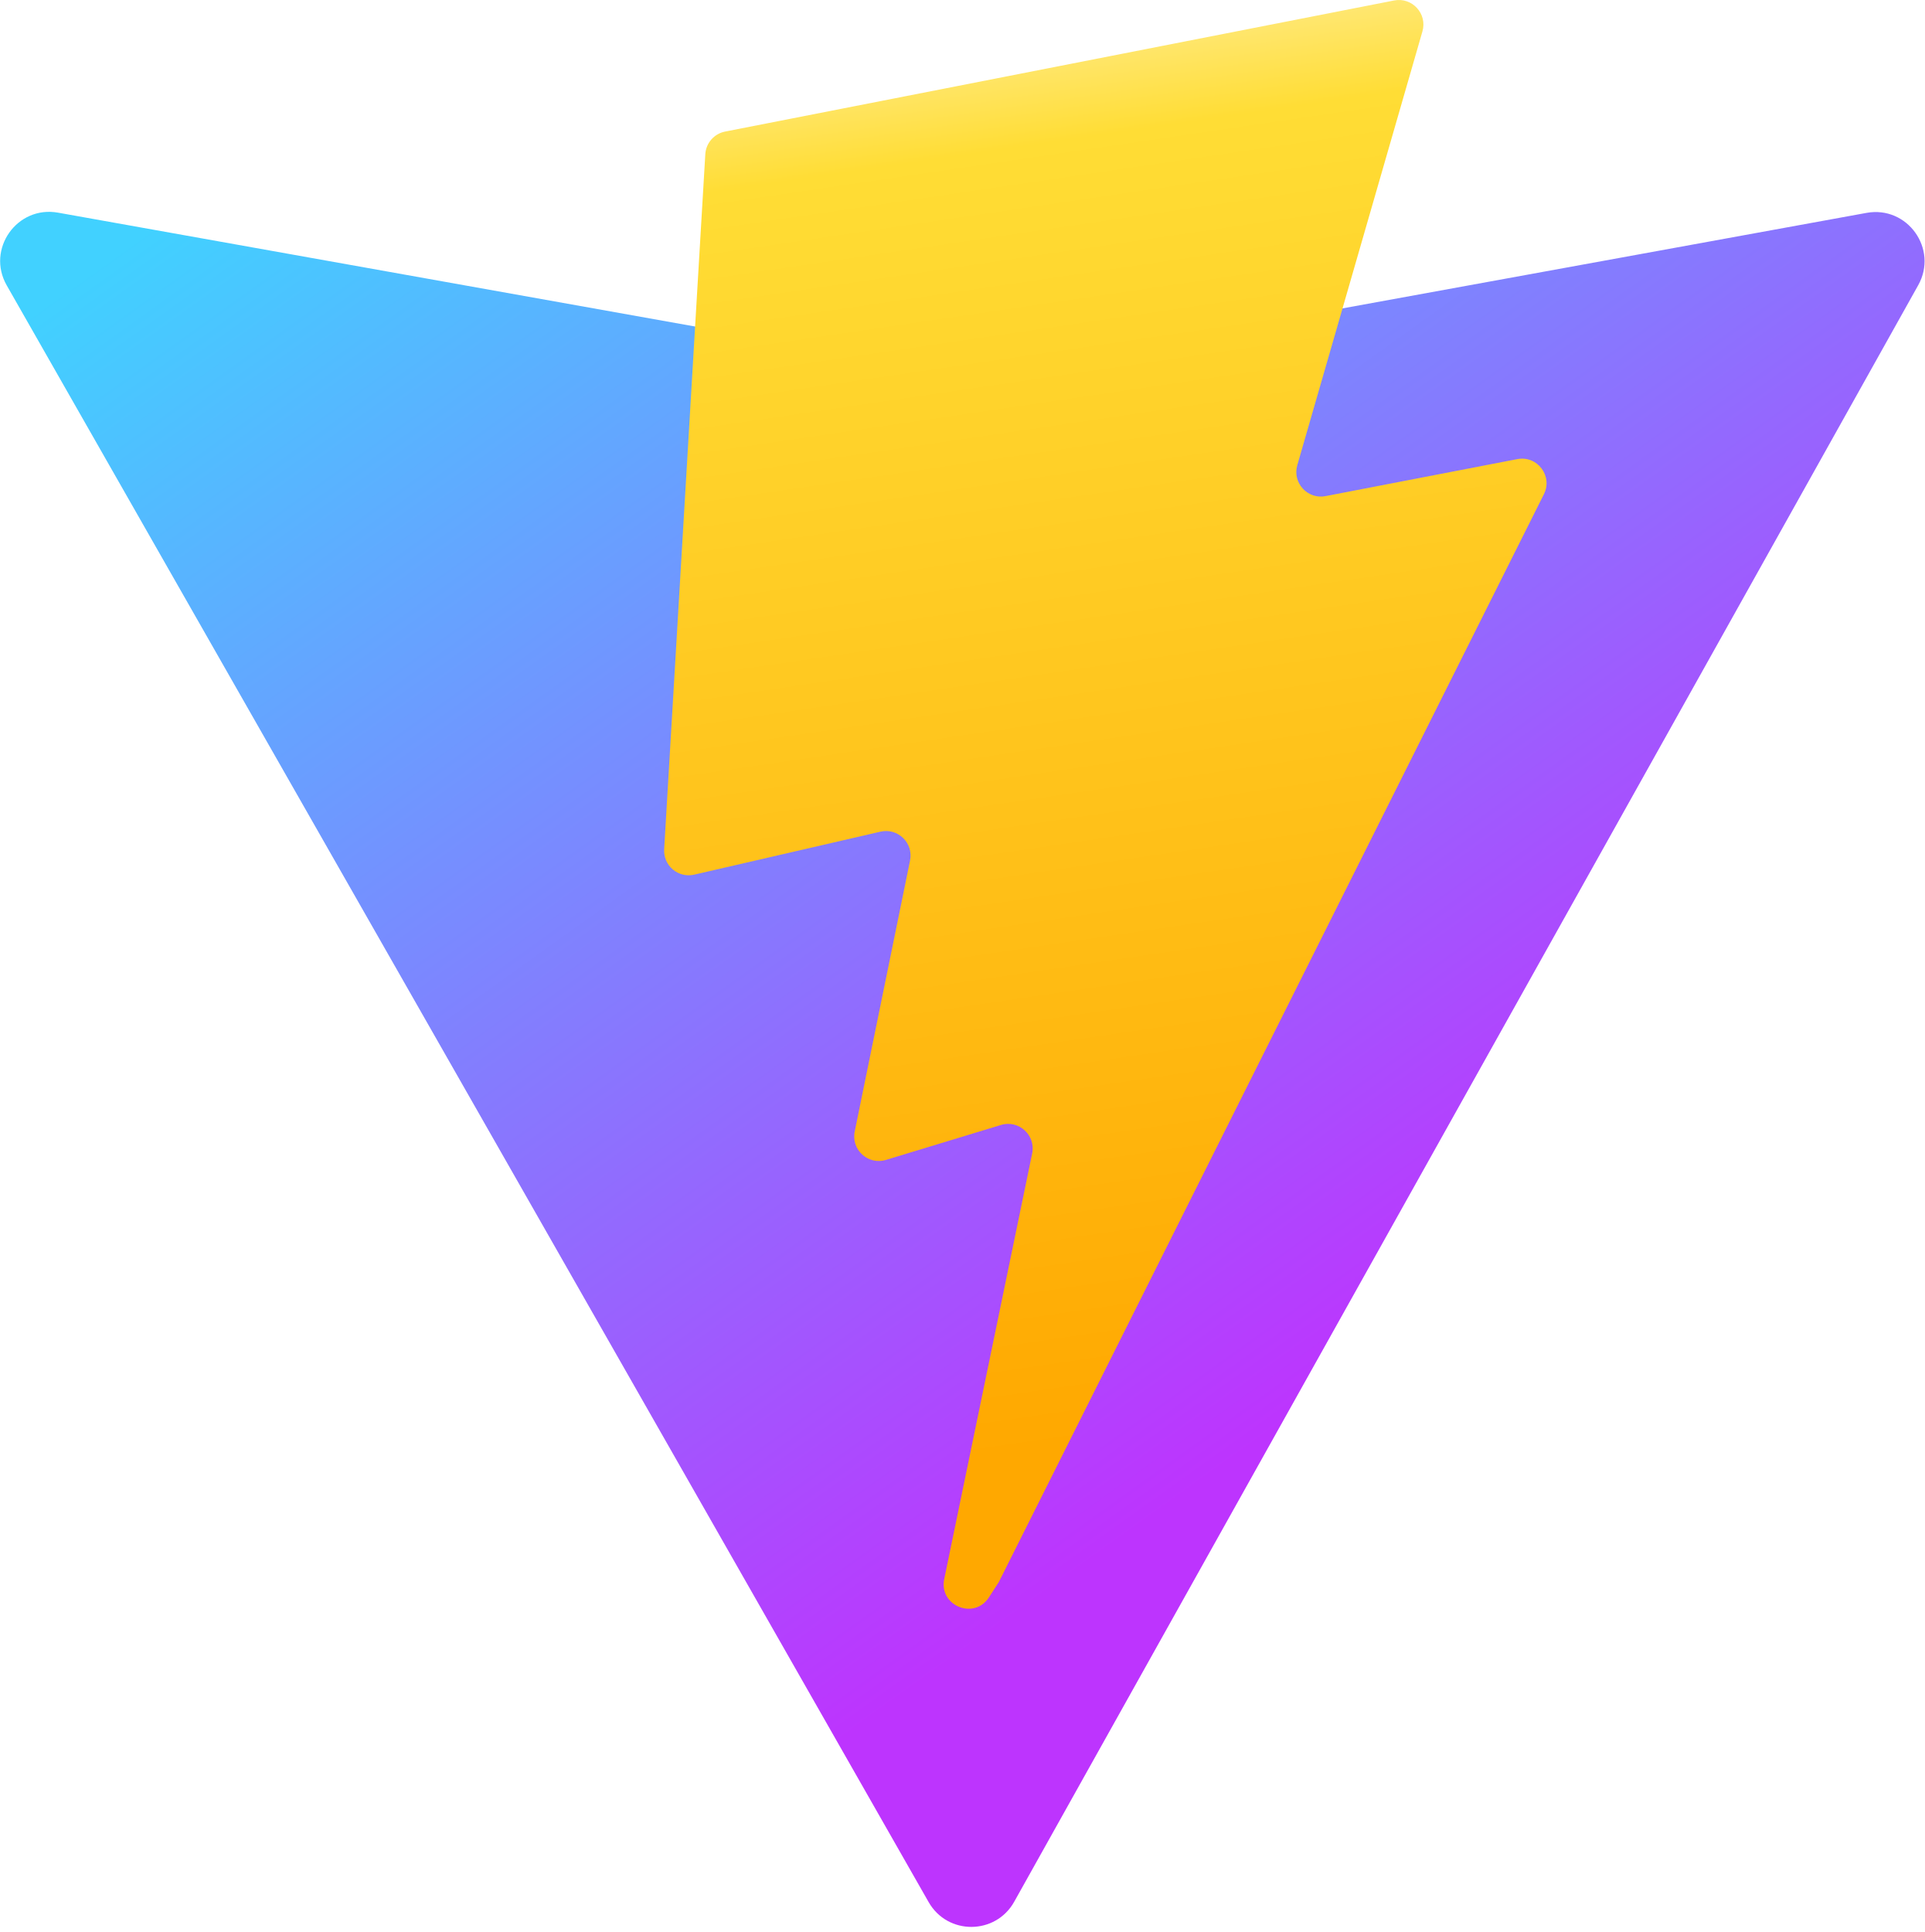
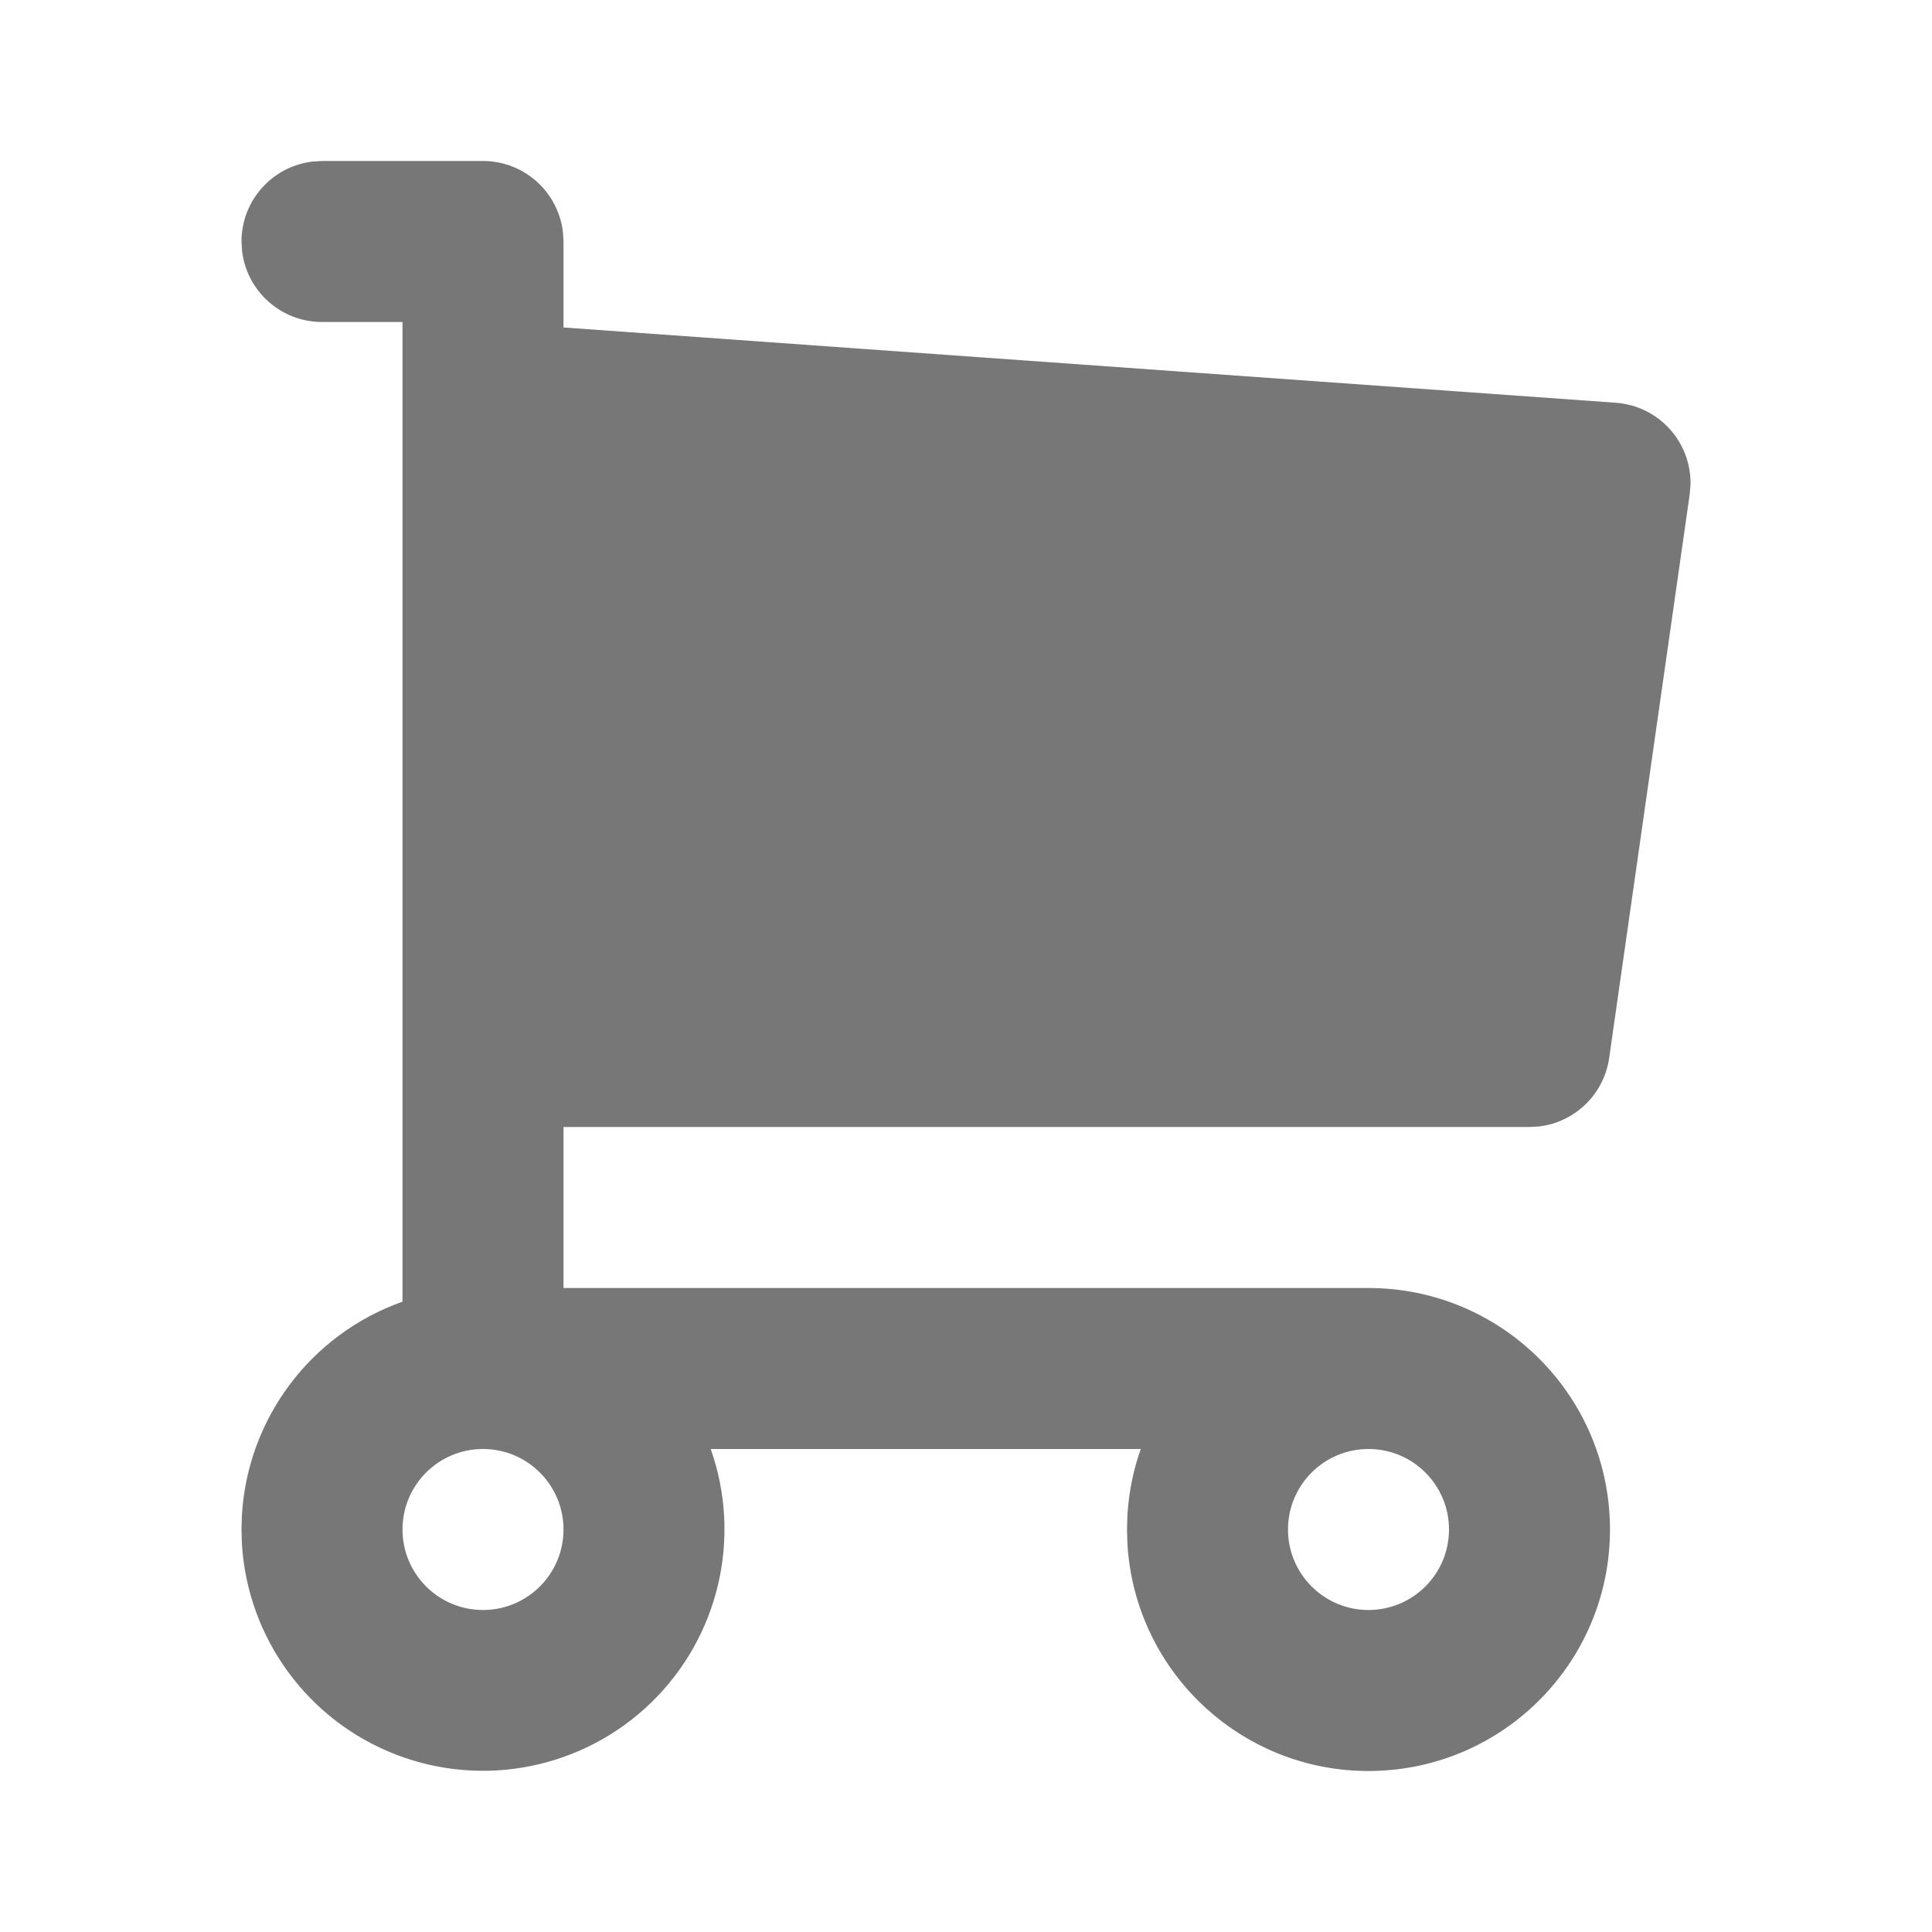
- <svg xmlns="http://www.w3.org/2000/svg" aria-hidden="true" role="img" class="iconify iconify--logos" width="31.88" height="32" preserveAspectRatio="xMidYMid meet" viewBox="0 0 256 257">
-   <defs>
-     <linearGradient id="IconifyId1813088fe1fbc01fb466" x1="-.828%" x2="57.636%" y1="7.652%" y2="78.411%">
-       <stop offset="0%" stop-color="#41D1FF" />
-       <stop offset="100%" stop-color="#BD34FE" />
-     </linearGradient>
-     <linearGradient id="IconifyId1813088fe1fbc01fb467" x1="43.376%" x2="50.316%" y1="2.242%" y2="89.03%">
-       <stop offset="0%" stop-color="#FFEA83" />
-       <stop offset="8.333%" stop-color="#FFDD35" />
-       <stop offset="100%" stop-color="#FFA800" />
-     </linearGradient>
-   </defs>
-   <path fill="url(#IconifyId1813088fe1fbc01fb466)" d="M255.153 37.938L134.897 252.976c-2.483 4.44-8.862 4.466-11.382.048L.875 37.958c-2.746-4.814 1.371-10.646 6.827-9.67l120.385 21.517a6.537 6.537 0 0 0 2.322-.004l117.867-21.483c5.438-.991 9.574 4.796 6.877 9.62Z" />
-   <path fill="url(#IconifyId1813088fe1fbc01fb467)" d="M185.432.063L96.44 17.501a3.268 3.268 0 0 0-2.634 3.014l-5.474 92.456a3.268 3.268 0 0 0 3.997 3.378l24.777-5.718c2.318-.535 4.413 1.507 3.936 3.838l-7.361 36.047c-.495 2.426 1.782 4.5 4.151 3.78l15.304-4.649c2.372-.72 4.652 1.36 4.15 3.788l-11.698 56.621c-.732 3.542 3.979 5.473 5.943 2.437l1.313-2.028l72.516-144.72c1.215-2.423-.88-5.186-3.54-4.672l-25.505 4.922c-2.396.462-4.435-1.77-3.759-4.114l16.646-57.705c.677-2.35-1.37-4.583-3.769-4.113Z" />
+ <svg xmlns="http://www.w3.org/2000/svg" width="24" height="24" viewBox="0 0 24 24" fill="#777" class="icon icon-tabler icons-tabler-filled icon-tabler-shopping-cart">
+   <path stroke="none" d="M0 0h24v24H0z" fill="none" />
+   <path d="M6 2a1 1 0 0 1 .993 .883l.007 .117v1.068l13.071 .935a1 1 0 0 1 .929 1.024l-.01 .114l-1 7a1 1 0 0 1 -.877 .853l-.113 .006h-12v2h10a3 3 0 1 1 -2.995 3.176l-.005 -.176l.005 -.176c.017 -.288 .074 -.564 .166 -.824h-5.342a3 3 0 1 1 -5.824 1.176l-.005 -.176l.005 -.176a3.002 3.002 0 0 1 1.995 -2.654v-12.17h-1a1 1 0 0 1 -.993 -.883l-.007 -.117a1 1 0 0 1 .883 -.993l.117 -.007h2zm0 16a1 1 0 1 0 0 2a1 1 0 0 0 0 -2zm11 0a1 1 0 1 0 0 2a1 1 0 0 0 0 -2z" />
</svg>
